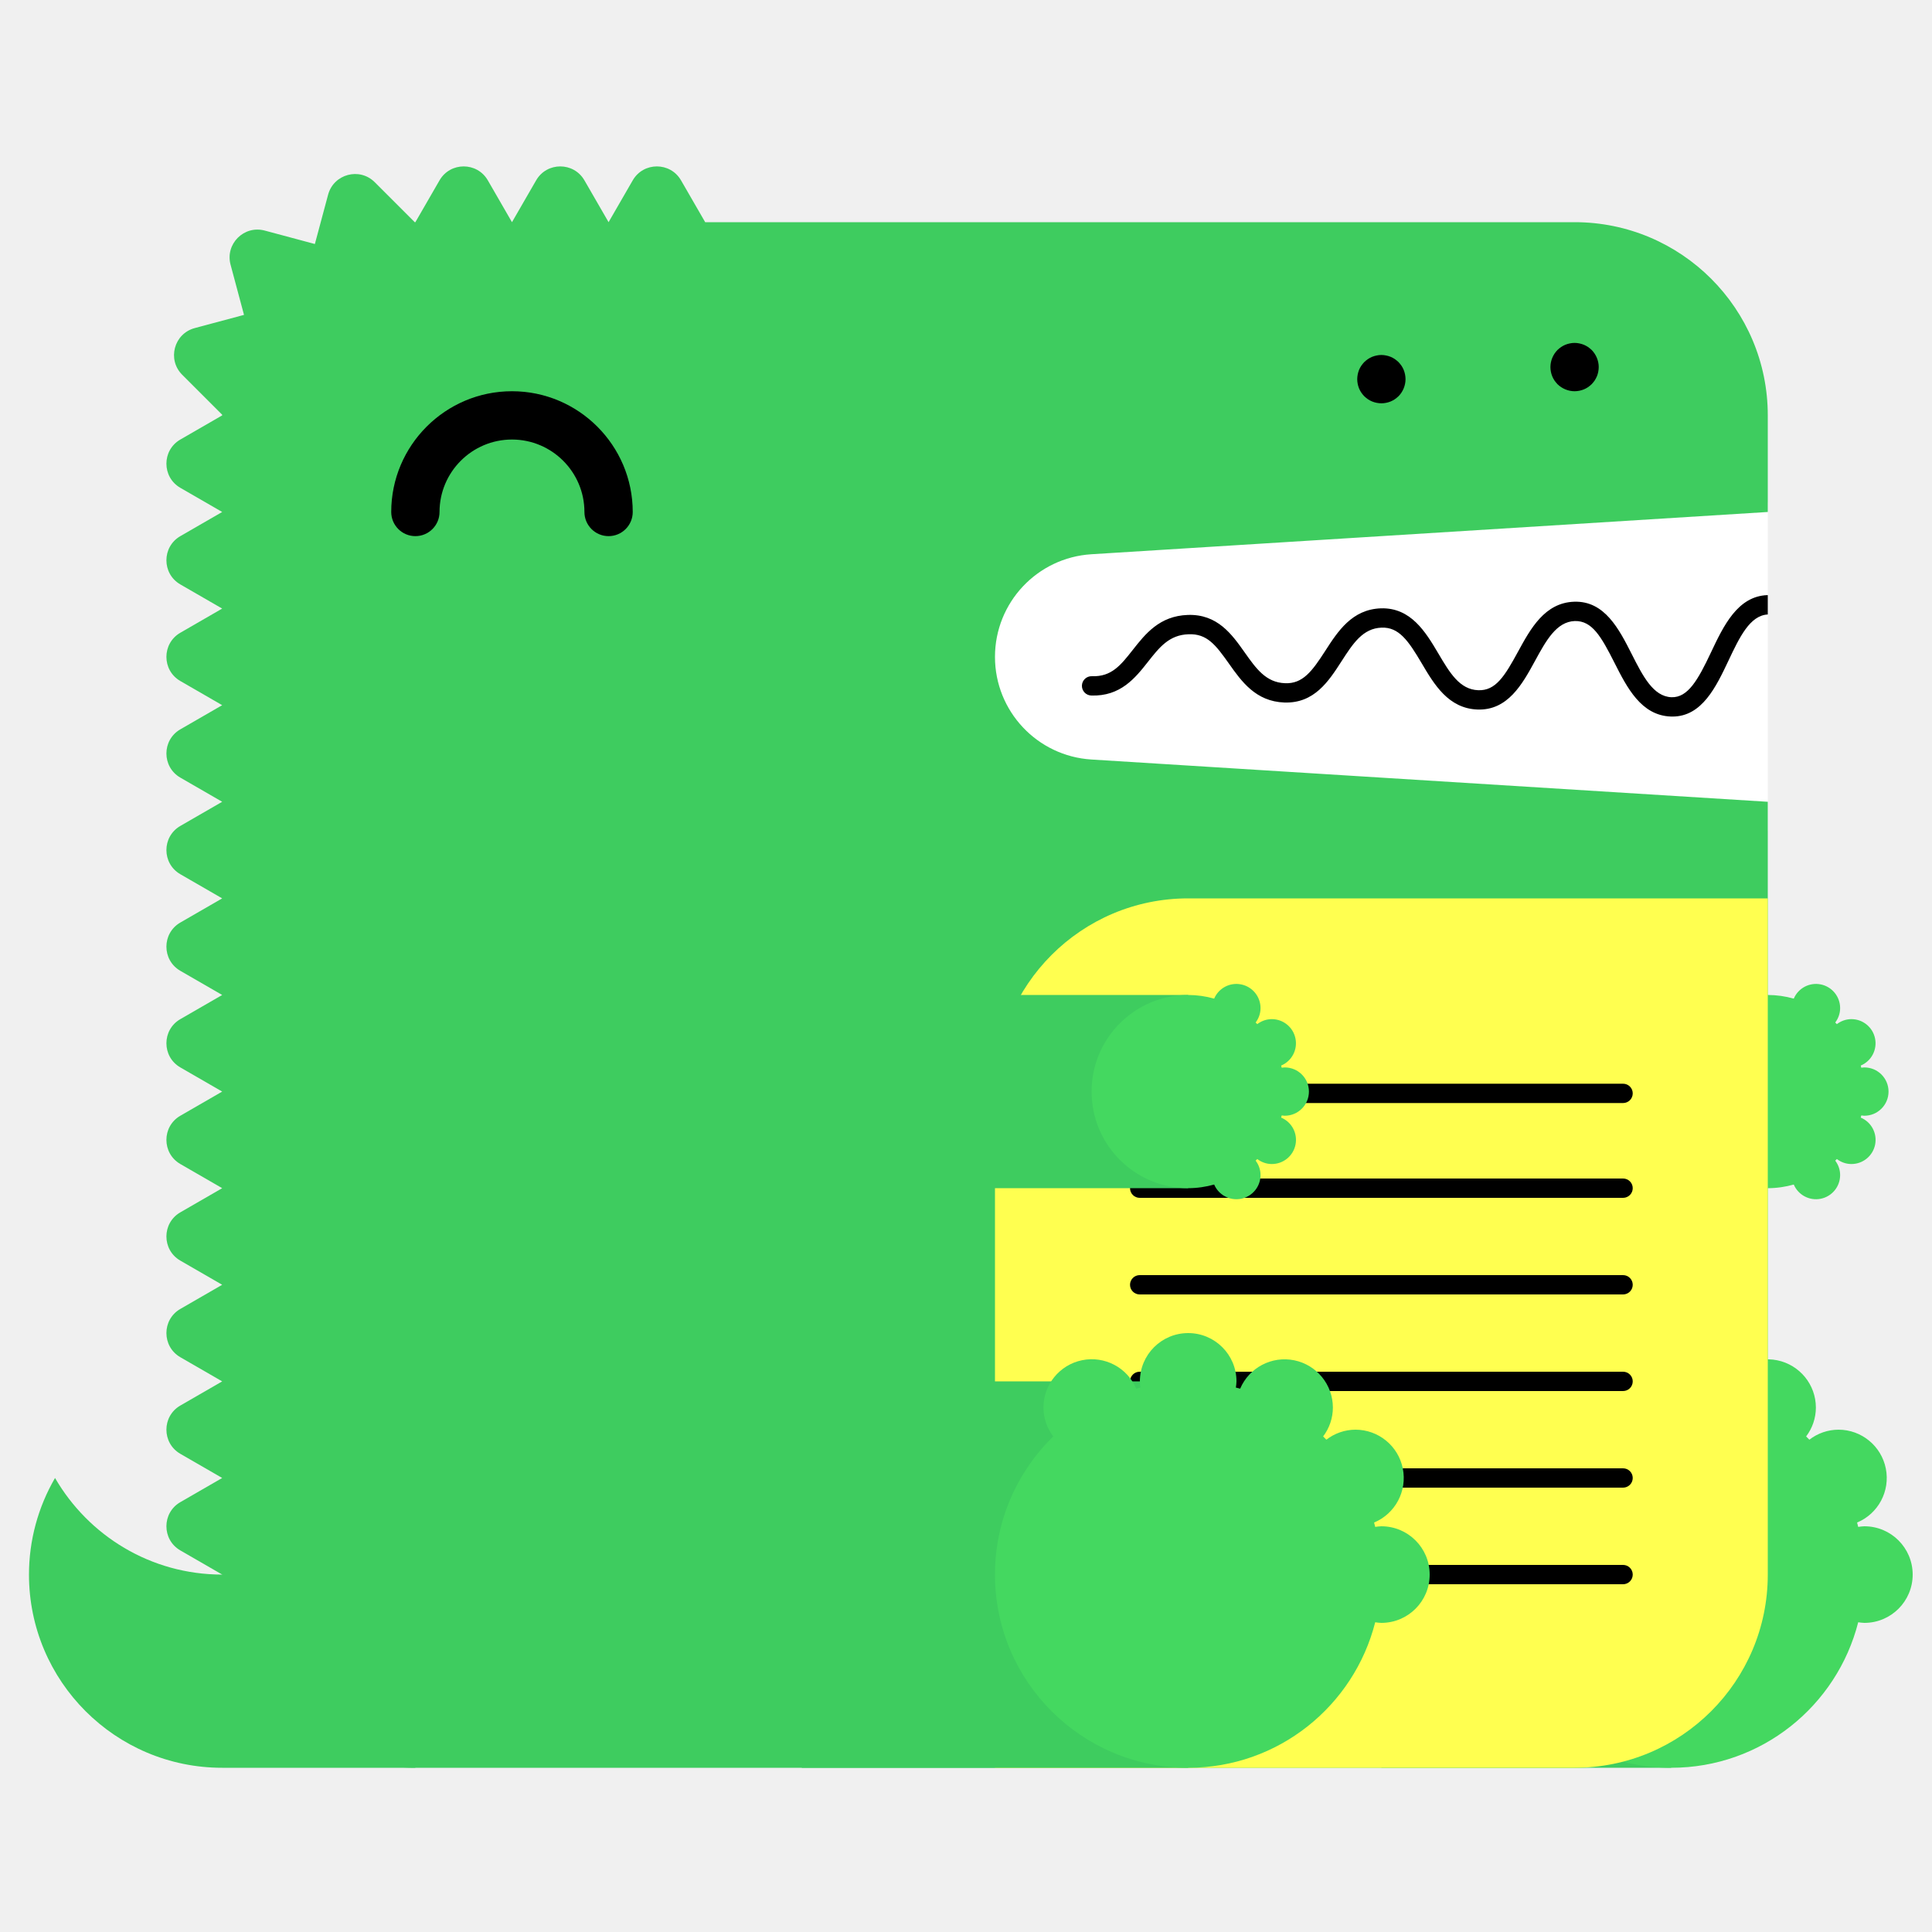
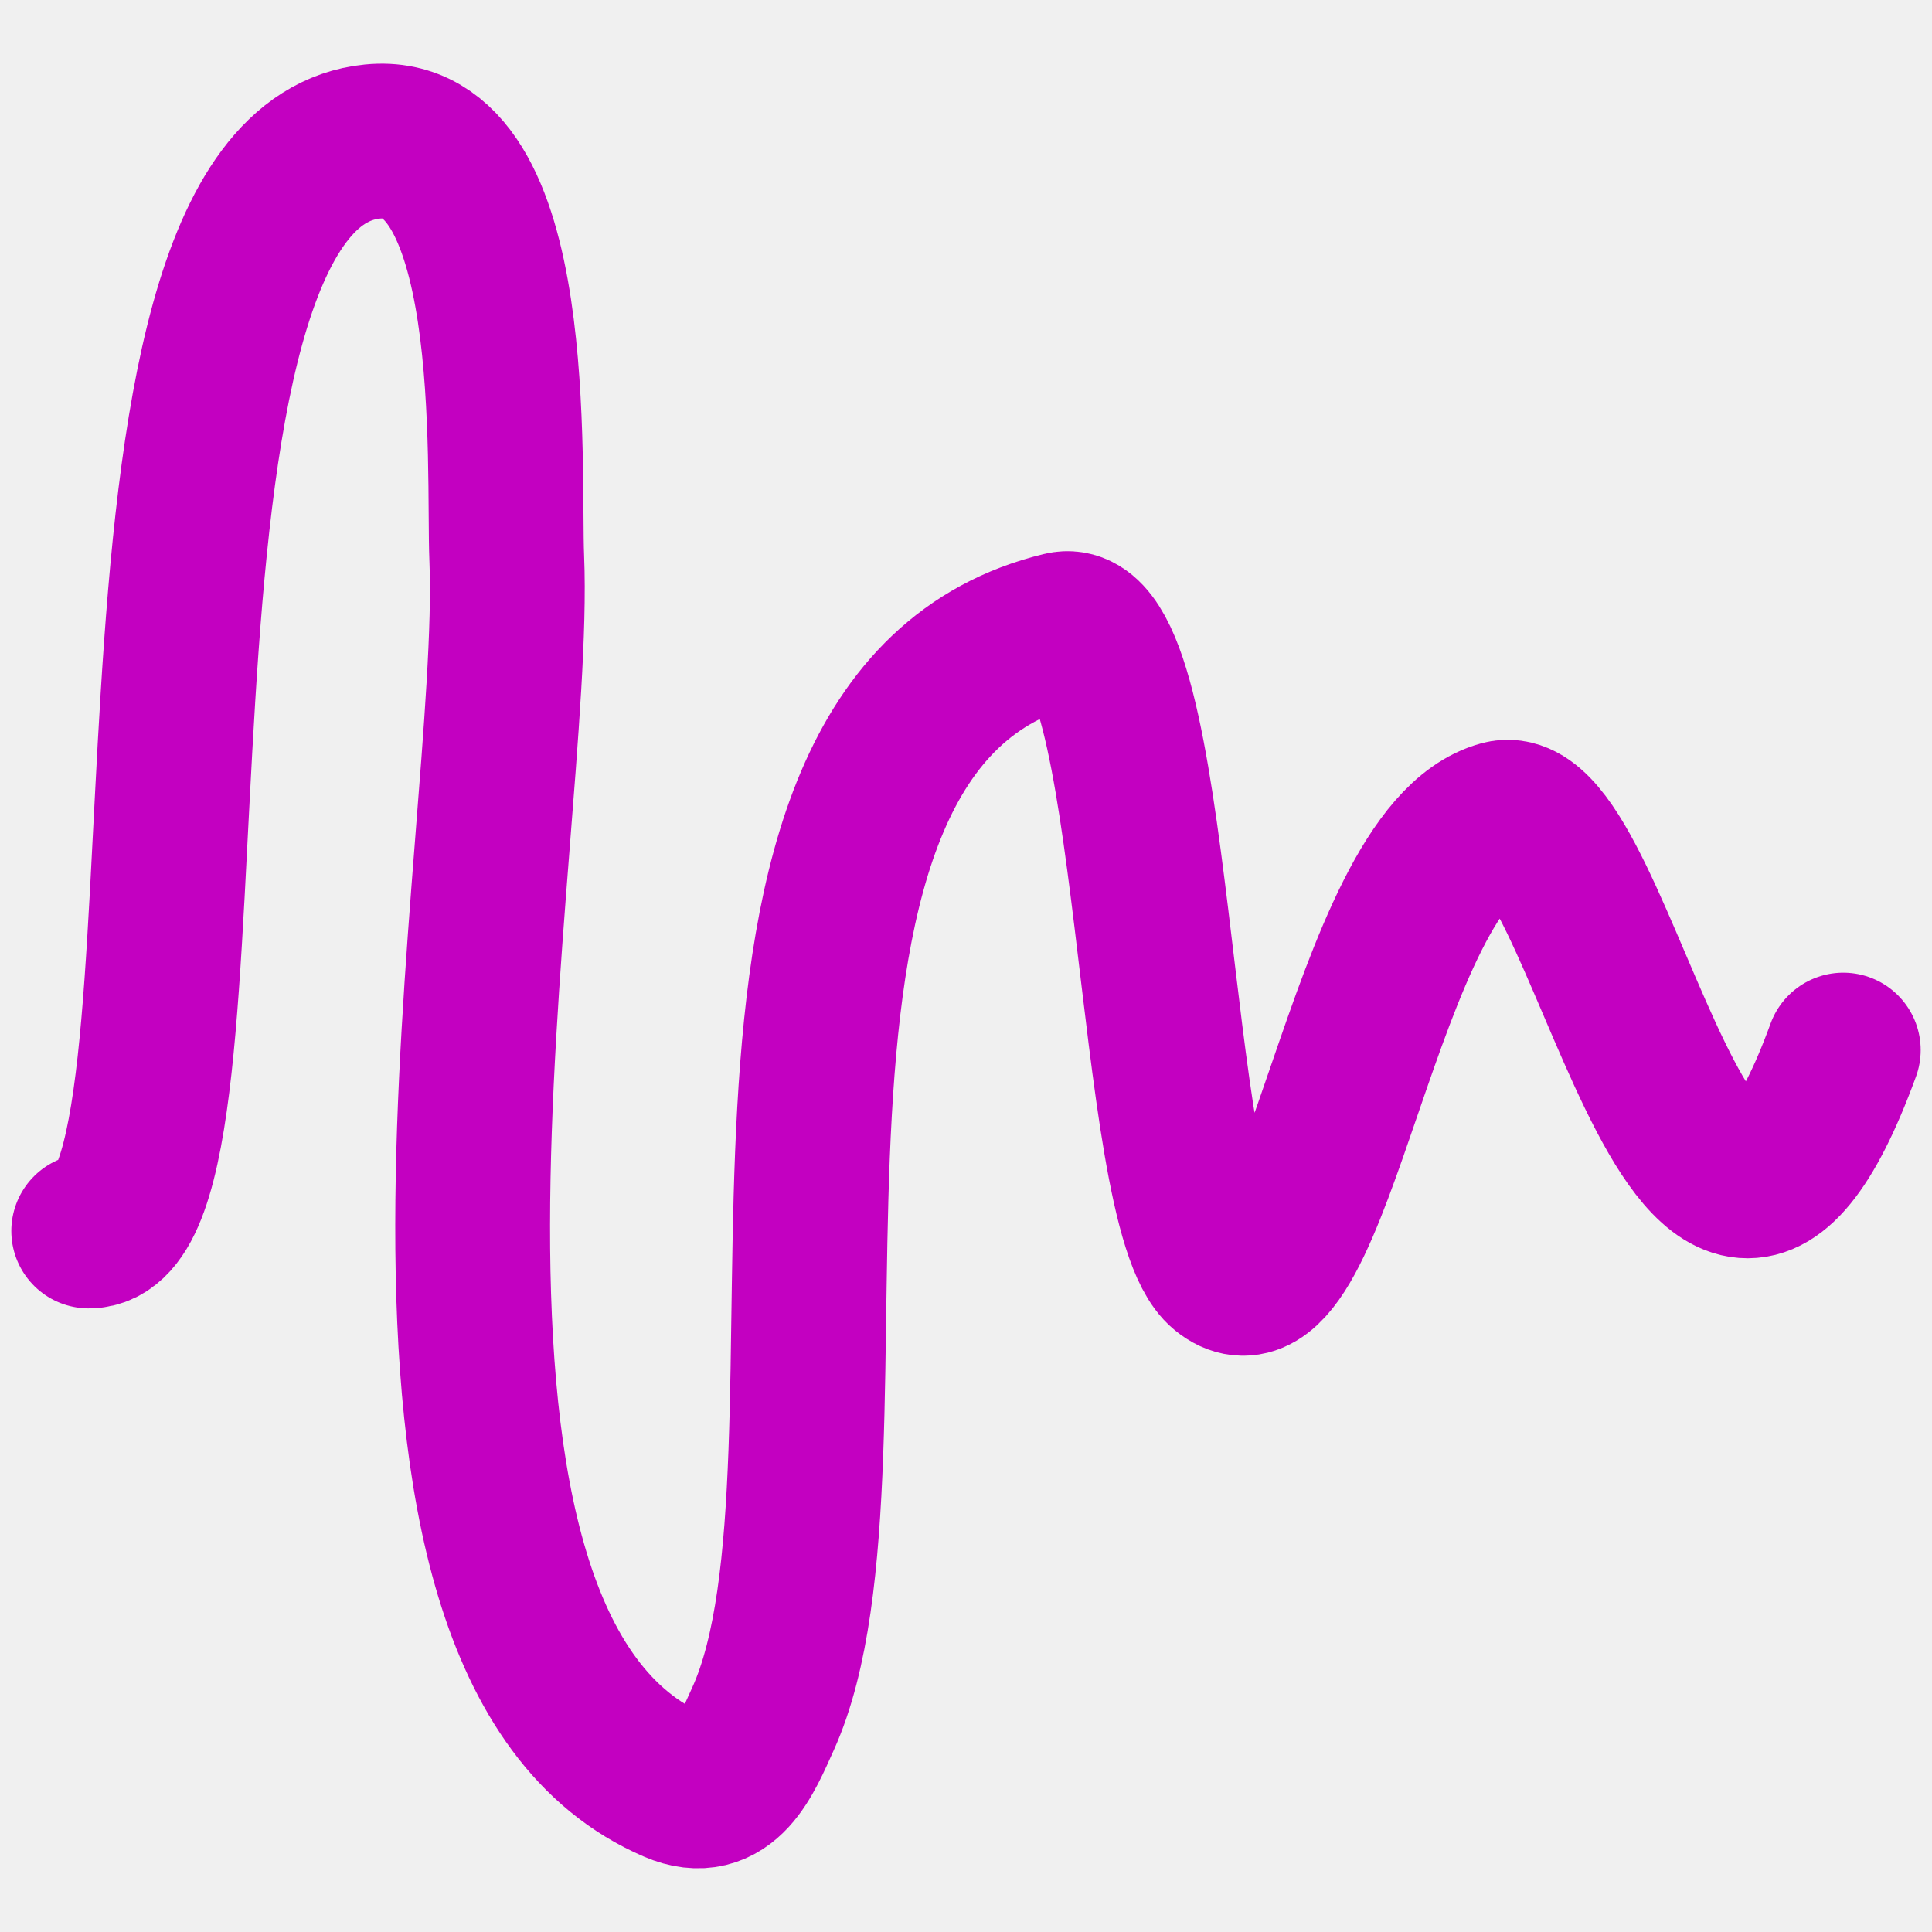
- <svg xmlns="http://www.w3.org/2000/svg" width="200" height="200" viewBox="0 0 200 200">
-   <g fill="none" fill-rule="evenodd">
-     <path fill="#FFF" d="M99 52h84v34H99z" />
-     <path d="M23 163c-7.398 0-13.843-4.027-17.303-10A19.886 19.886 0 0 0 3 163c0 11.046 8.954 20 20 20h20v-20H23z" fill="#3ECC5F" />
-     <path d="M112.98 57.376L183 53V43c0-11.046-8.954-20-20-20H73l-2.5-4.33c-1.112-1.925-3.889-1.925-5 0L63 23l-2.5-4.33c-1.111-1.925-3.889-1.925-5 0L53 23l-2.5-4.33c-1.111-1.925-3.889-1.925-5 0L43 23c-.022 0-.042.003-.065.003l-4.142-4.141c-1.57-1.571-4.252-.853-4.828 1.294l-1.369 5.104-5.192-1.392c-2.148-.575-4.111 1.389-3.535 3.536l1.39 5.193-5.102 1.367c-2.148.576-2.867 3.259-1.296 4.83l4.142 4.142c0 .021-.003.042-.003.064l-4.33 2.5c-1.925 1.111-1.925 3.889 0 5L23 53l-4.33 2.5c-1.925 1.111-1.925 3.889 0 5L23 63l-4.33 2.5c-1.925 1.111-1.925 3.889 0 5L23 73l-4.33 2.5c-1.925 1.111-1.925 3.889 0 5L23 83l-4.33 2.5c-1.925 1.111-1.925 3.889 0 5L23 93l-4.33 2.5c-1.925 1.111-1.925 3.889 0 5L23 103l-4.33 2.5c-1.925 1.111-1.925 3.889 0 5L23 113l-4.33 2.5c-1.925 1.111-1.925 3.889 0 5L23 123l-4.33 2.5c-1.925 1.111-1.925 3.889 0 5L23 133l-4.33 2.5c-1.925 1.111-1.925 3.889 0 5L23 143l-4.33 2.5c-1.925 1.111-1.925 3.889 0 5L23 153l-4.33 2.5c-1.925 1.111-1.925 3.889 0 5L23 163c0 11.046 8.954 20 20 20h120c11.046 0 20-8.954 20-20V83l-70.02-4.376A10.645 10.645 0 0 1 103 68c0-5.621 4.37-10.273 9.98-10.624" fill="#3ECC5F" />
-     <path fill="#3ECC5F" d="M143 183h30v-40h-30z" />
-     <path d="M193 158c-.219 0-.428.037-.639.064-.038-.15-.074-.301-.116-.451A5 5 0 0 0 190.32 148a4.96 4.96 0 0 0-3.016 1.036 26.531 26.531 0 0 0-.335-.336 4.955 4.955 0 0 0 1.011-2.987 5 5 0 0 0-9.599-1.959c-.148-.042-.297-.077-.445-.115.027-.211.064-.42.064-.639a5 5 0 0 0-5-5 5 5 0 0 0-5 5c0 .219.037.428.064.639-.148.038-.297.073-.445.115a4.998 4.998 0 0 0-9.599 1.959c0 1.125.384 2.151 1.011 2.987-3.717 3.632-6.031 8.693-6.031 14.3 0 11.046 8.954 20 20 20 9.339 0 17.16-6.41 19.361-15.064.211.027.42.064.639.064a5 5 0 0 0 5-5 5 5 0 0 0-5-5" fill="#44D860" />
-     <path fill="#3ECC5F" d="M153 123h30v-20h-30z" />
-     <path d="M193 115.5a2.5 2.5 0 1 0 0-5c-.109 0-.214.019-.319.032-.02-.075-.037-.15-.058-.225a2.501 2.501 0 0 0-.963-4.807c-.569 0-1.088.197-1.508.518a6.653 6.653 0 0 0-.168-.168c.314-.417.506-.931.506-1.494a2.5 2.5 0 0 0-4.8-.979A9.987 9.987 0 0 0 183 103c-5.522 0-10 4.478-10 10s4.478 10 10 10c.934 0 1.833-.138 2.69-.377a2.5 2.5 0 0 0 4.8-.979c0-.563-.192-1.077-.506-1.494.057-.055.113-.111.168-.168.42.321.939.518 1.508.518a2.5 2.5 0 0 0 .963-4.807c.021-.074.038-.15.058-.225.105.013.21.032.319.032" fill="#44D860" />
-     <path d="M63 55.5a2.5 2.5 0 0 1-2.5-2.5c0-4.136-3.364-7.5-7.5-7.5s-7.5 3.364-7.5 7.5a2.5 2.5 0 1 1-5 0c0-6.893 5.607-12.5 12.5-12.5S65.5 46.107 65.5 53a2.5 2.5 0 0 1-2.5 2.5" fill="#000" />
-     <path d="M103 183h60c11.046 0 20-8.954 20-20V93h-60c-11.046 0-20 8.954-20 20v70z" fill="#FFFF50" />
-     <path d="M168.02 124h-50.04a1 1 0 1 1 0-2h50.04a1 1 0 1 1 0 2m0 20h-50.04a1 1 0 1 1 0-2h50.04a1 1 0 1 1 0 2m0 20h-50.04a1 1 0 1 1 0-2h50.04a1 1 0 1 1 0 2m0-49.814h-50.04a1 1 0 1 1 0-2h50.04a1 1 0 1 1 0 2m0 19.814h-50.04a1 1 0 1 1 0-2h50.04a1 1 0 1 1 0 2m0 20h-50.04a1 1 0 1 1 0-2h50.04a1 1 0 1 1 0 2M183 61.611c-.012 0-.022-.006-.034-.005-3.09.105-4.552 3.196-5.842 5.923-1.346 2.85-2.387 4.703-4.093 4.647-1.889-.068-2.969-2.202-4.113-4.46-1.314-2.594-2.814-5.536-5.963-5.426-3.046.104-4.513 2.794-5.807 5.167-1.377 2.528-2.314 4.065-4.121 3.994-1.927-.07-2.951-1.805-4.136-3.813-1.321-2.236-2.848-4.75-5.936-4.664-2.994.103-4.465 2.385-5.763 4.4-1.373 2.13-2.335 3.428-4.165 3.351-1.973-.07-2.992-1.51-4.171-3.177-1.324-1.873-2.816-3.993-5.895-3.89-2.928.1-4.399 1.97-5.696 3.618-1.232 1.564-2.194 2.802-4.229 2.724a1 1 0 0 0-.072 2c3.017.101 4.545-1.8 5.872-3.487 1.177-1.496 2.193-2.787 4.193-2.855 1.926-.082 2.829 1.115 4.195 3.045 1.297 1.834 2.769 3.914 5.731 4.021 3.103.104 4.596-2.215 5.918-4.267 1.182-1.834 2.202-3.417 4.15-3.484 1.793-.067 2.769 1.35 4.145 3.681 1.297 2.197 2.766 4.686 5.787 4.796 3.125.108 4.634-2.62 5.949-5.035 1.139-2.088 2.214-4.06 4.119-4.126 1.793-.042 2.728 1.595 4.111 4.33 1.292 2.553 2.757 5.445 5.825 5.556l.169.003c3.064 0 4.518-3.075 5.805-5.794 1.139-2.41 2.217-4.68 4.067-4.773v-2z" fill="#000" />
-     <path fill="#3ECC5F" d="M83 183h40v-40H83z" />
-     <path d="M143 158c-.219 0-.428.037-.639.064-.038-.15-.074-.301-.116-.451A5 5 0 0 0 140.32 148a4.96 4.96 0 0 0-3.016 1.036 26.531 26.531 0 0 0-.335-.336 4.955 4.955 0 0 0 1.011-2.987 5 5 0 0 0-9.599-1.959c-.148-.042-.297-.077-.445-.115.027-.211.064-.42.064-.639a5 5 0 0 0-5-5 5 5 0 0 0-5 5c0 .219.037.428.064.639-.148.038-.297.073-.445.115a4.998 4.998 0 0 0-9.599 1.959c0 1.125.384 2.151 1.011 2.987-3.717 3.632-6.031 8.693-6.031 14.3 0 11.046 8.954 20 20 20 9.339 0 17.16-6.41 19.361-15.064.211.027.42.064.639.064a5 5 0 0 0 5-5 5 5 0 0 0-5-5" fill="#44D860" />
-     <path fill="#3ECC5F" d="M83 123h40v-20H83z" />
-     <path d="M133 115.5a2.5 2.5 0 1 0 0-5c-.109 0-.214.019-.319.032-.02-.075-.037-.15-.058-.225a2.501 2.501 0 0 0-.963-4.807c-.569 0-1.088.197-1.508.518a6.653 6.653 0 0 0-.168-.168c.314-.417.506-.931.506-1.494a2.5 2.5 0 0 0-4.8-.979A9.987 9.987 0 0 0 123 103c-5.522 0-10 4.478-10 10s4.478 10 10 10c.934 0 1.833-.138 2.69-.377a2.5 2.5 0 0 0 4.8-.979c0-.563-.192-1.077-.506-1.494.057-.055.113-.111.168-.168.42.321.939.518 1.508.518a2.5 2.5 0 0 0 .963-4.807c.021-.074.038-.15.058-.225.105.013.21.032.319.032" fill="#44D860" />
-     <path d="M143 41.75c-.16 0-.33-.02-.49-.05a2.52 2.52 0 0 1-.47-.14c-.15-.06-.29-.14-.431-.23-.13-.09-.259-.2-.38-.31-.109-.12-.219-.24-.309-.38s-.17-.28-.231-.43a2.619 2.619 0 0 1-.189-.96c0-.16.02-.33.05-.49.03-.16.08-.31.139-.47.061-.15.141-.29.231-.43.09-.13.2-.26.309-.38.121-.11.25-.22.38-.31.141-.09.281-.17.431-.23.149-.06.31-.11.47-.14.32-.07.65-.07.98 0 .159.03.32.08.47.14.149.06.29.14.43.23.13.09.259.2.38.31.11.12.22.25.31.38.09.14.17.28.23.43.06.16.11.31.14.47.029.16.05.33.05.49 0 .66-.271 1.31-.73 1.77-.121.11-.25.22-.38.31-.14.09-.281.17-.43.23a2.565 2.565 0 0 1-.96.19m20-1.25c-.66 0-1.3-.27-1.771-.73a3.802 3.802 0 0 1-.309-.38c-.09-.14-.17-.28-.231-.43a2.619 2.619 0 0 1-.189-.96c0-.66.27-1.3.729-1.77.121-.11.25-.22.38-.31.141-.09.281-.17.431-.23.149-.06.31-.11.47-.14.32-.07.66-.07.98 0 .159.03.32.08.47.14.149.06.29.14.43.23.13.09.259.2.38.31.459.47.73 1.11.73 1.77 0 .16-.021.33-.05.49-.03.16-.08.32-.14.47-.07.15-.14.29-.23.43-.09.13-.2.26-.31.38-.121.11-.25.22-.38.31-.14.09-.281.17-.43.23a2.565 2.565 0 0 1-.96.19" fill="#000" />
+ <svg xmlns="http://www.w3.org/2000/svg" xmlns:ns1="http://vectornator.io" height="100%" style="fill-rule:nonzero;clip-rule:evenodd;stroke-linecap:round;stroke-linejoin:round;" xml:space="preserve" width="100%" version="1.1" viewBox="0 0 1024 1024">
+   <defs />
+   <g id="Layer 1" ns1:layerName="Layer 1">
+     <path stroke="#c300c1" stroke-width="82.046" d="M47.02+652.451C124.824+652.451+45.211+90.114+197.431+75.021C276.858+67.146+266.644+248.26+268.593+295.987C274.689+445.265+184.645+872.092+357.546+946.377C384.81+958.091+395.269+931.22+404.448+910.939C466.278+774.323+362.494+381.953+562.946+333.51C614.263+321.108+609.149+640.886+648.664+673.297C697.876+713.662+722.308+453.522+795.84+433.57C849.325+419.056+898.791+770.715+976.98+556.56" fill="none" stroke-linecap="round" opacity="1" stroke-linejoin="round" />
  </g>
</svg>
